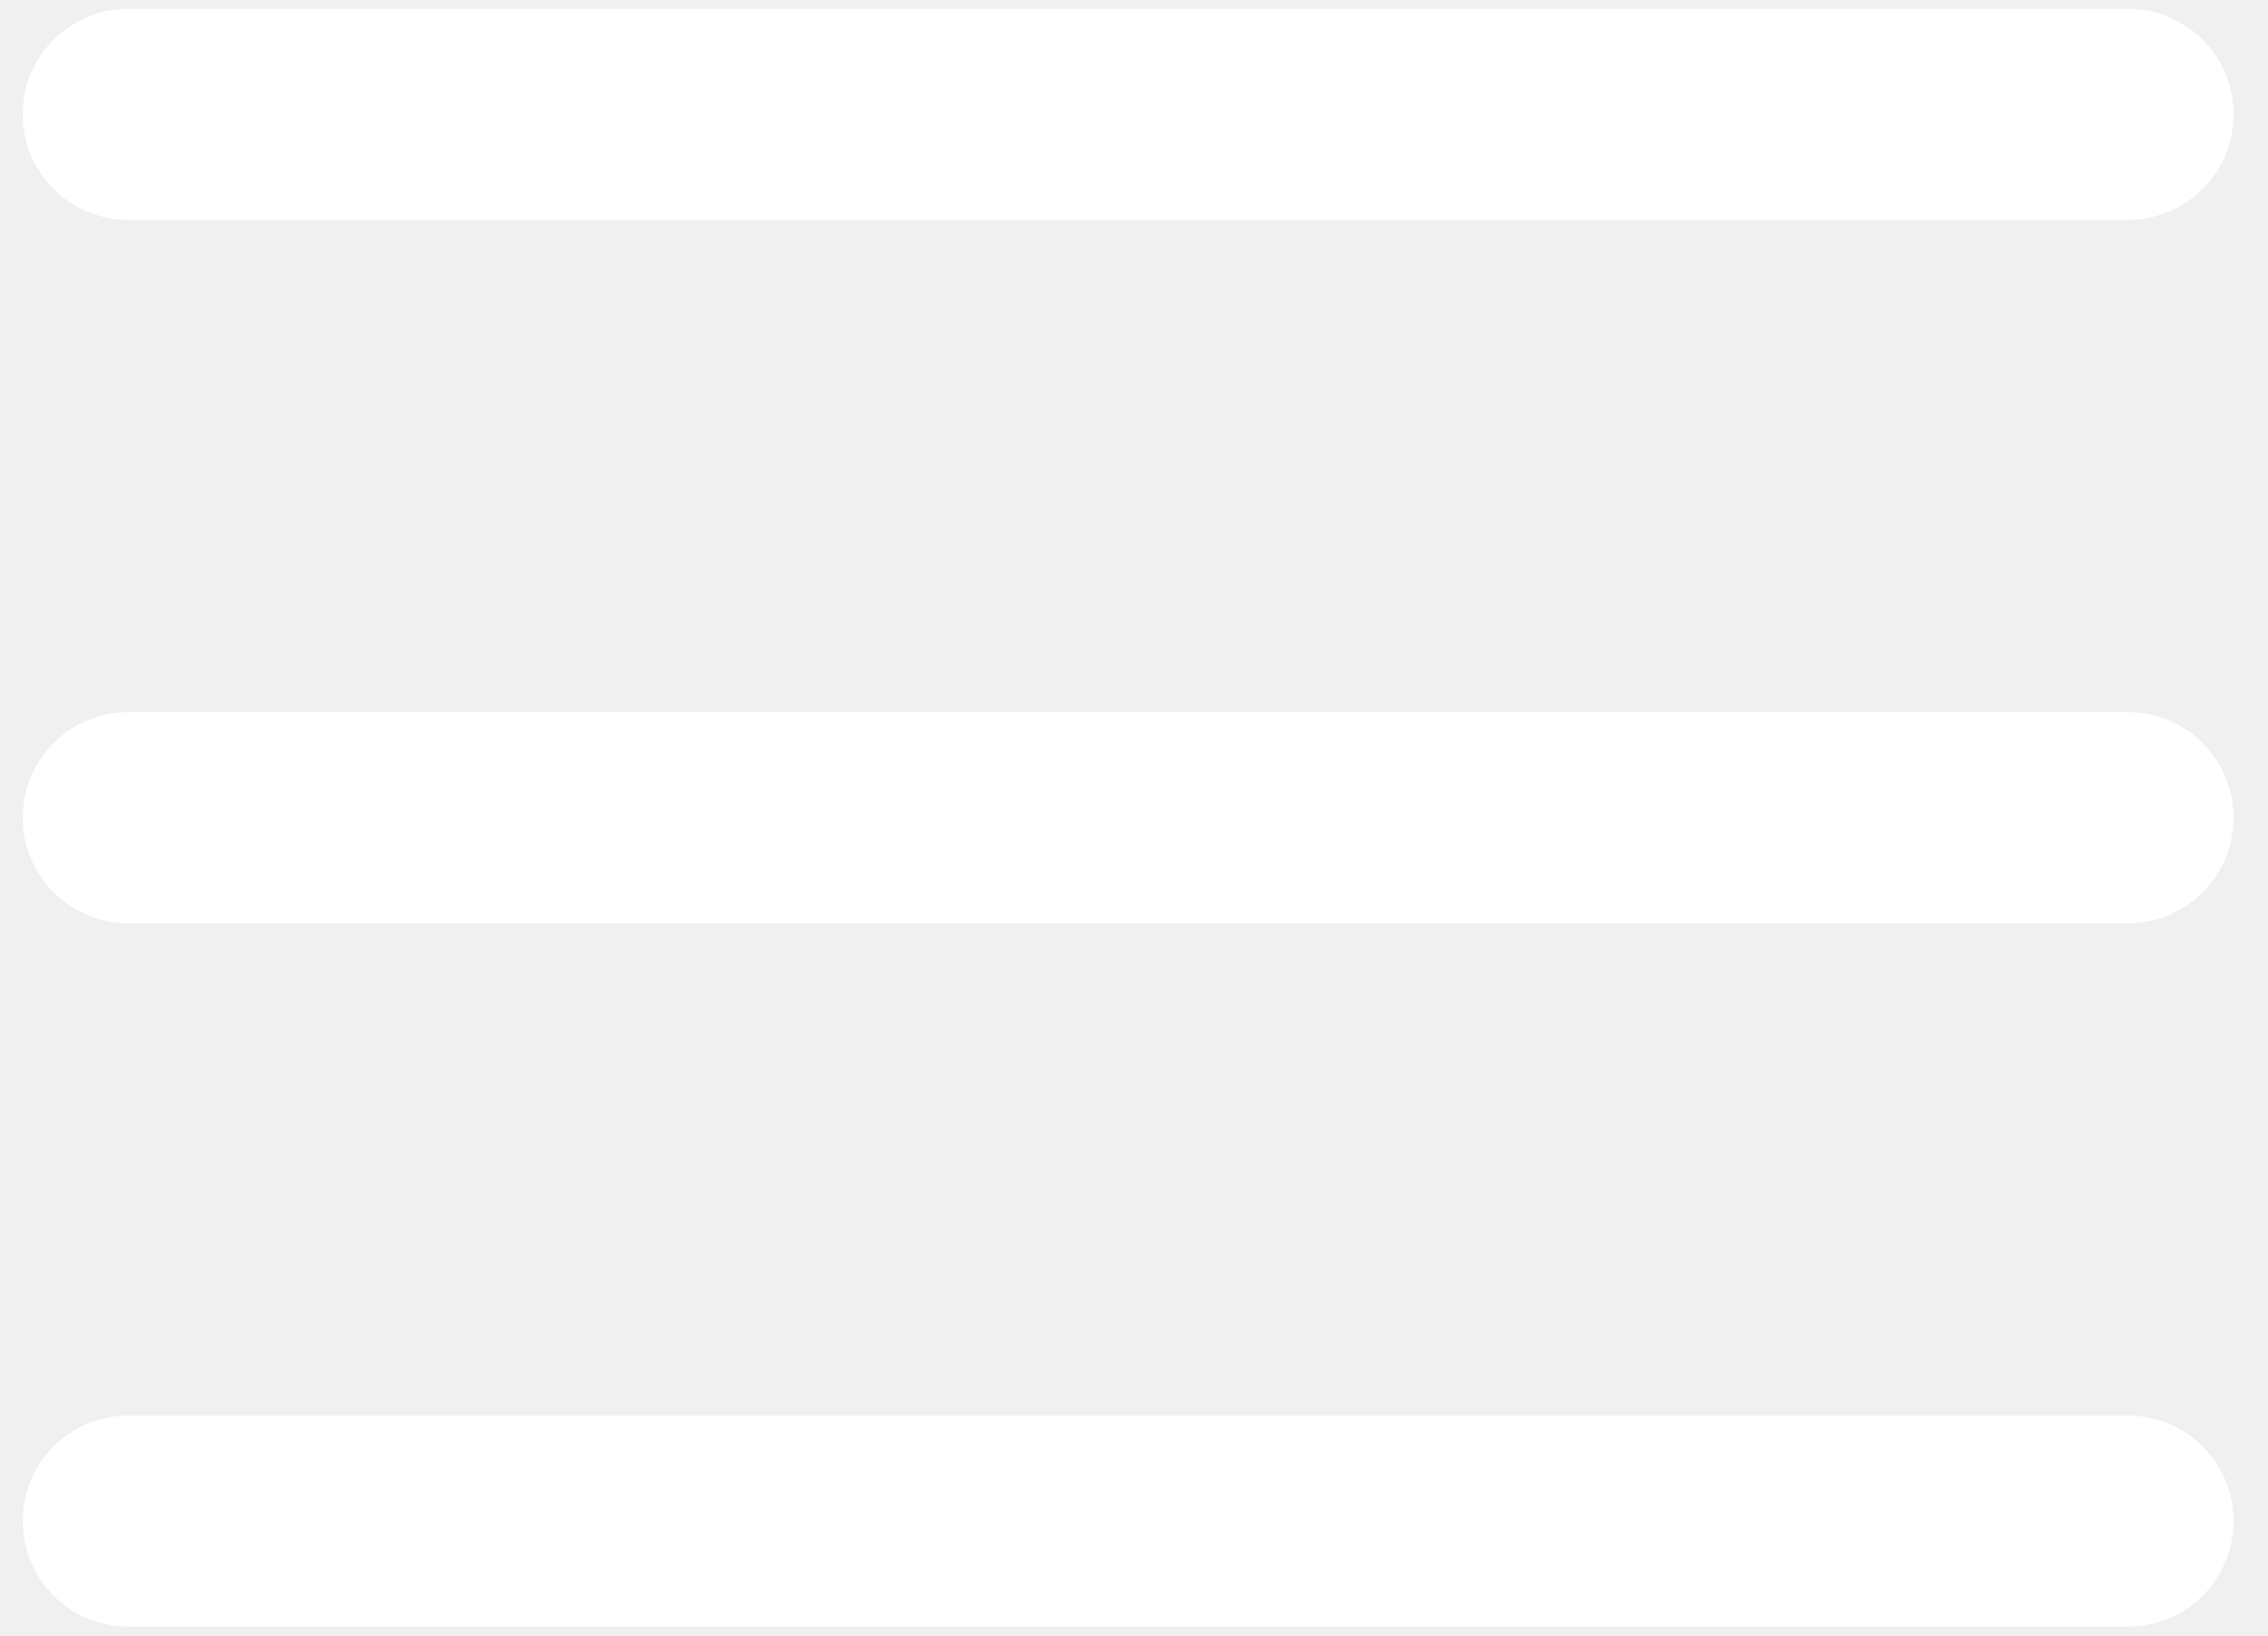
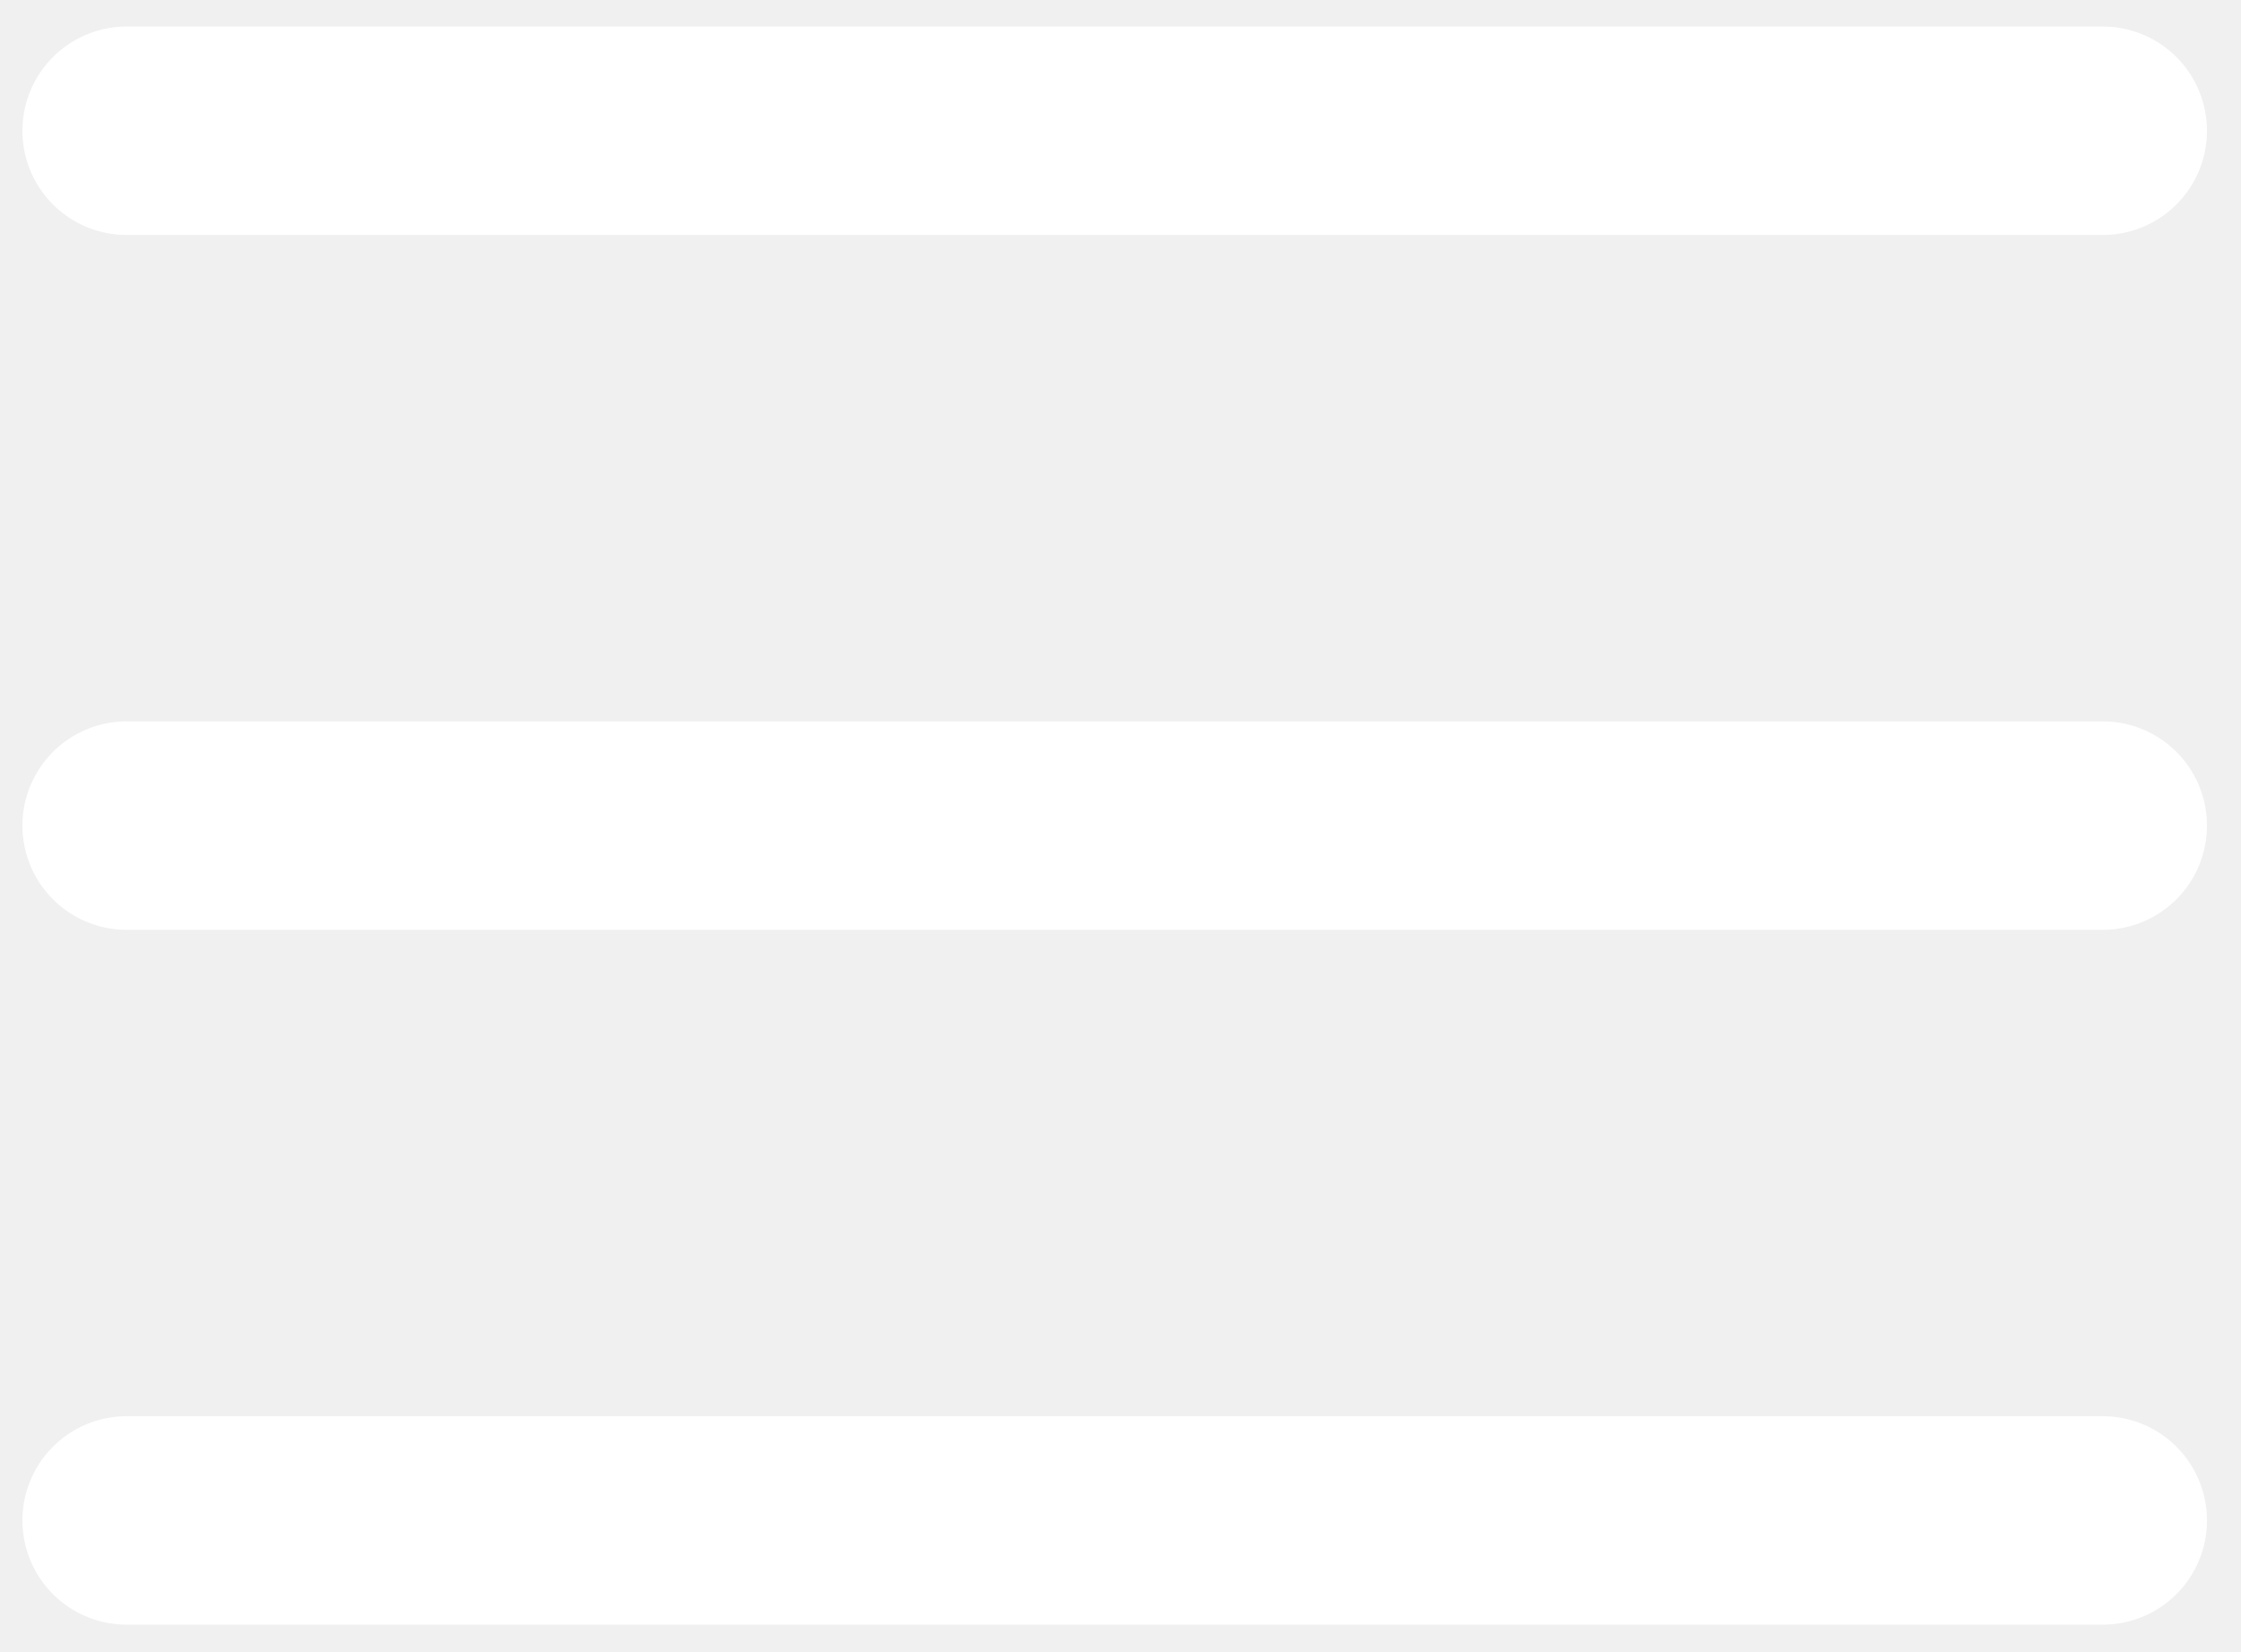
- <svg xmlns="http://www.w3.org/2000/svg" width="43" height="31" viewBox="0 0 43 31" fill="none">
+ <svg xmlns="http://www.w3.org/2000/svg" width="38" height="28" viewBox="0 0 43 31" fill="none">
  <path d="M2.43 2.167H40.347" stroke="white" stroke-width="4" stroke-linecap="round" />
  <path d="M2.43 28.833H40.347" stroke="white" stroke-width="4" stroke-linecap="round" />
  <path d="M2.43 15.5H40.347" stroke="white" stroke-width="4" stroke-linecap="round" />
</svg>
